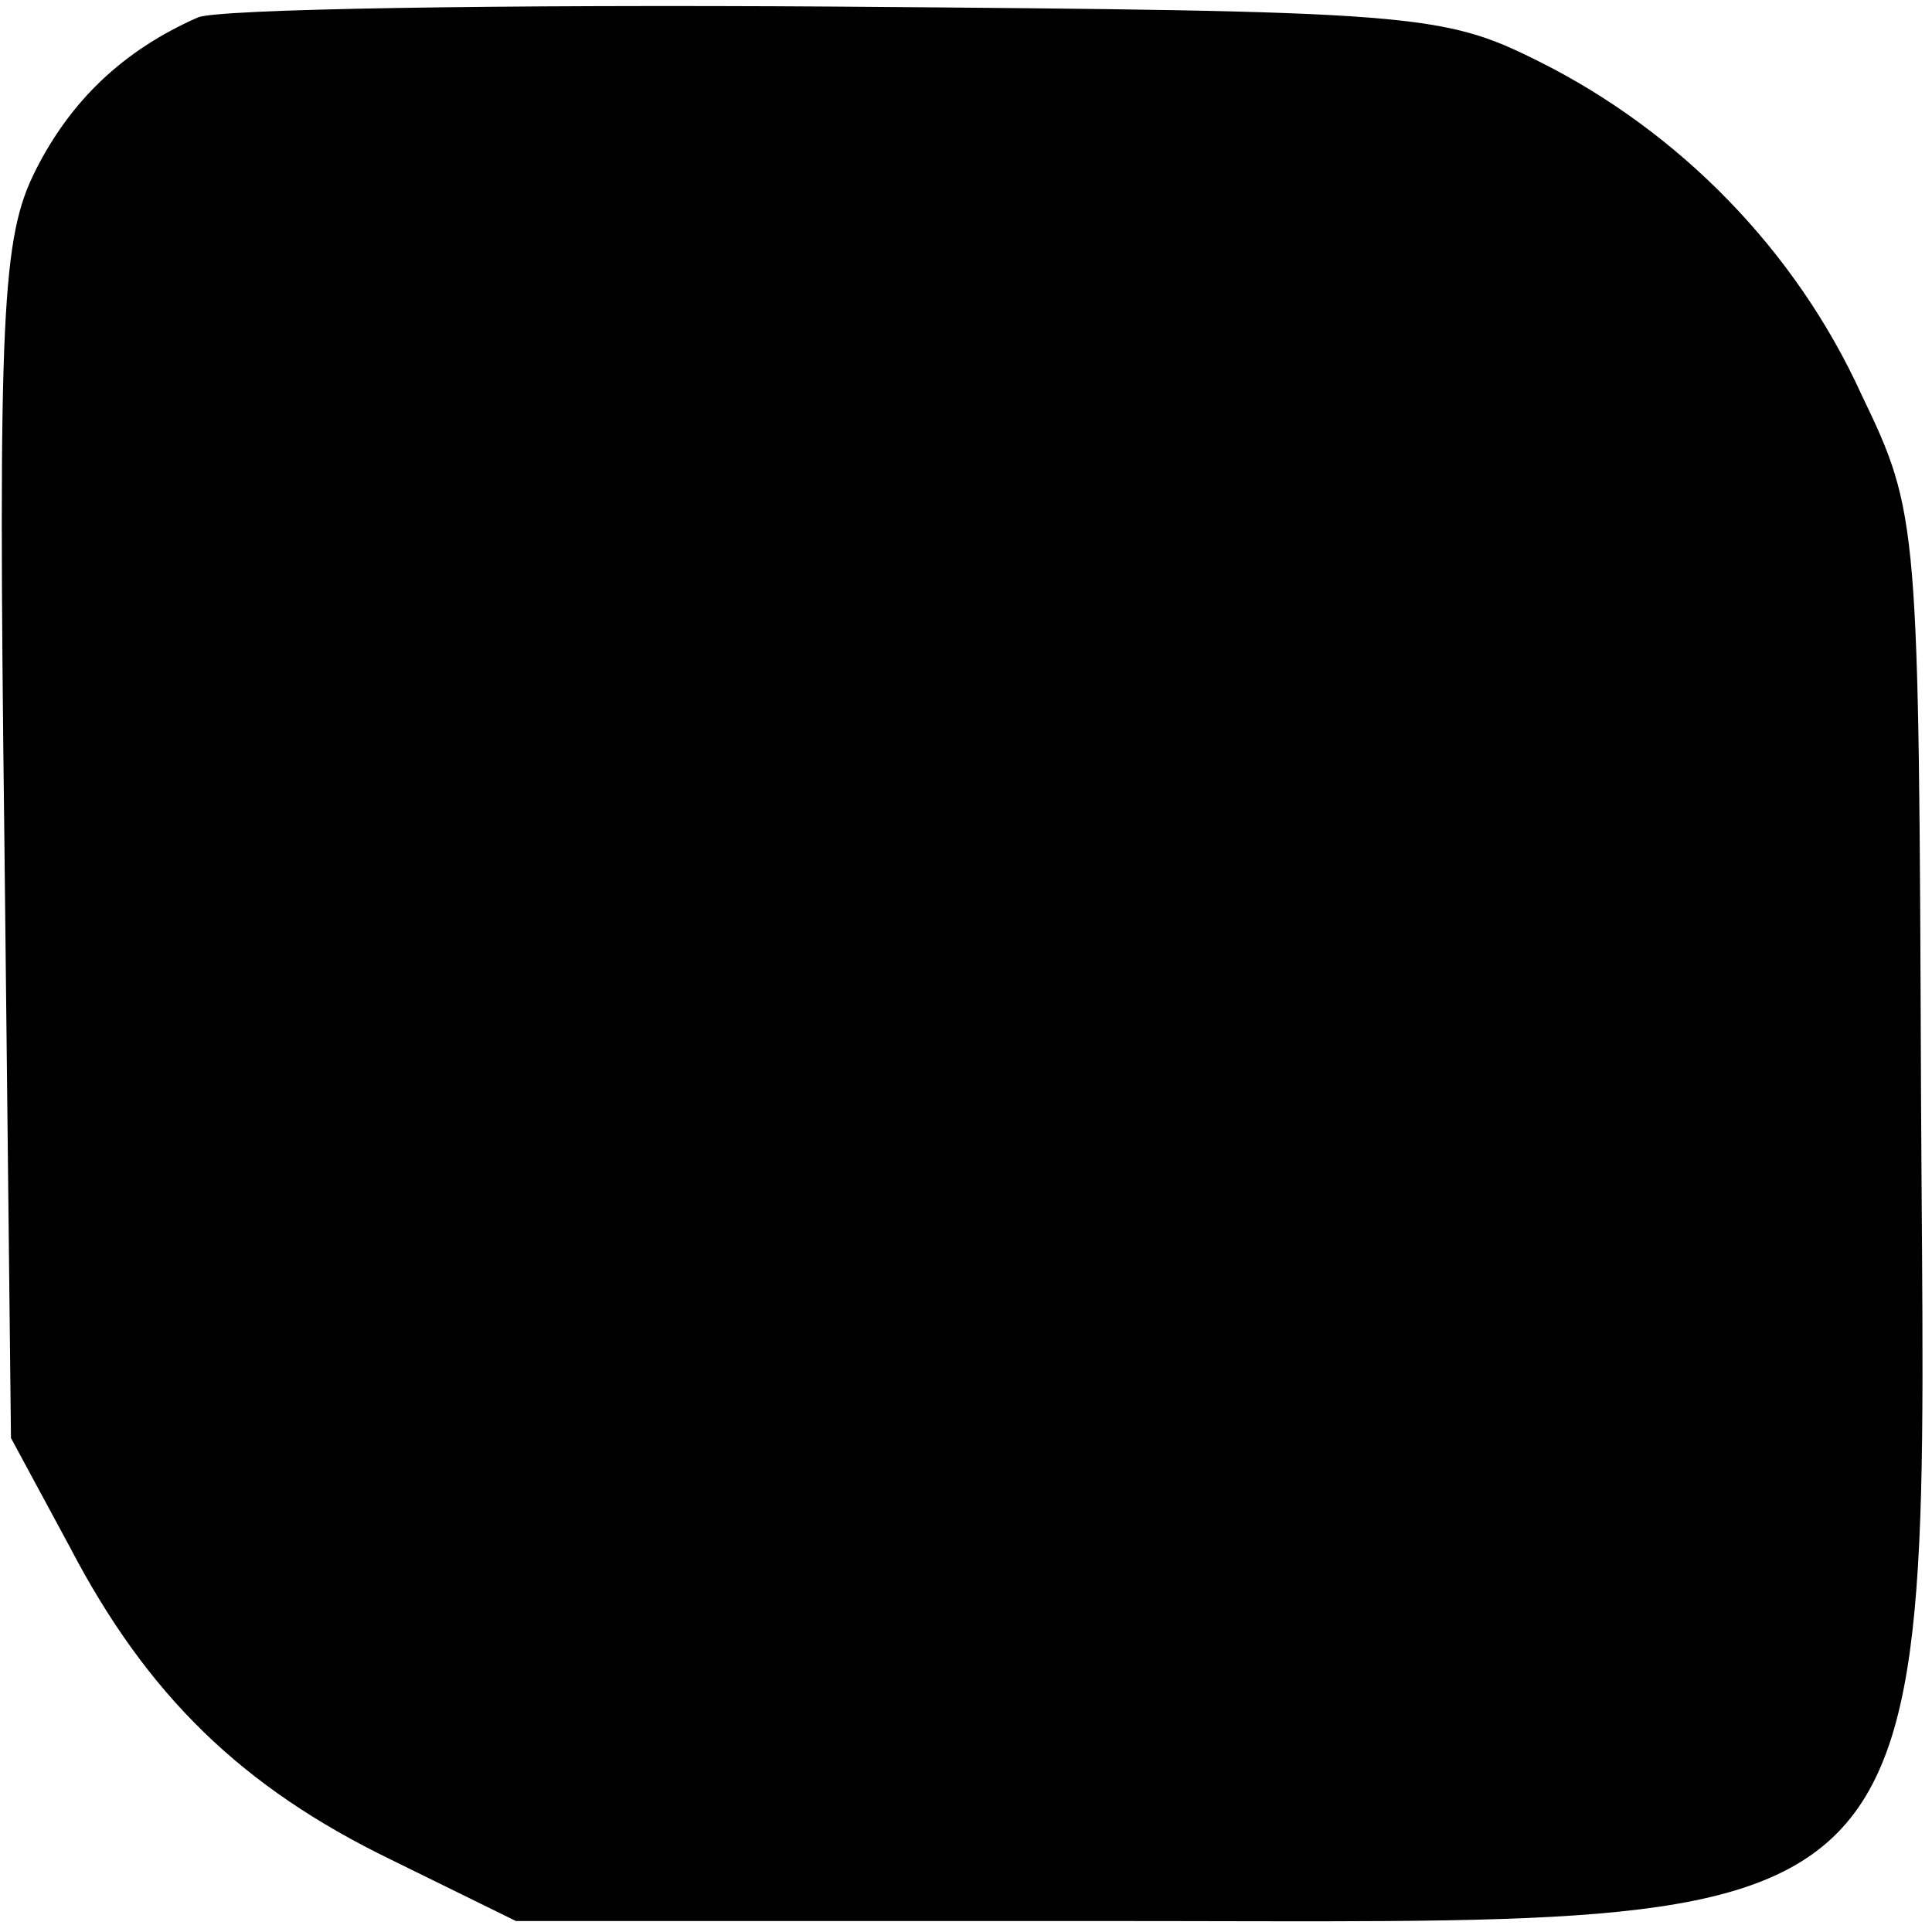
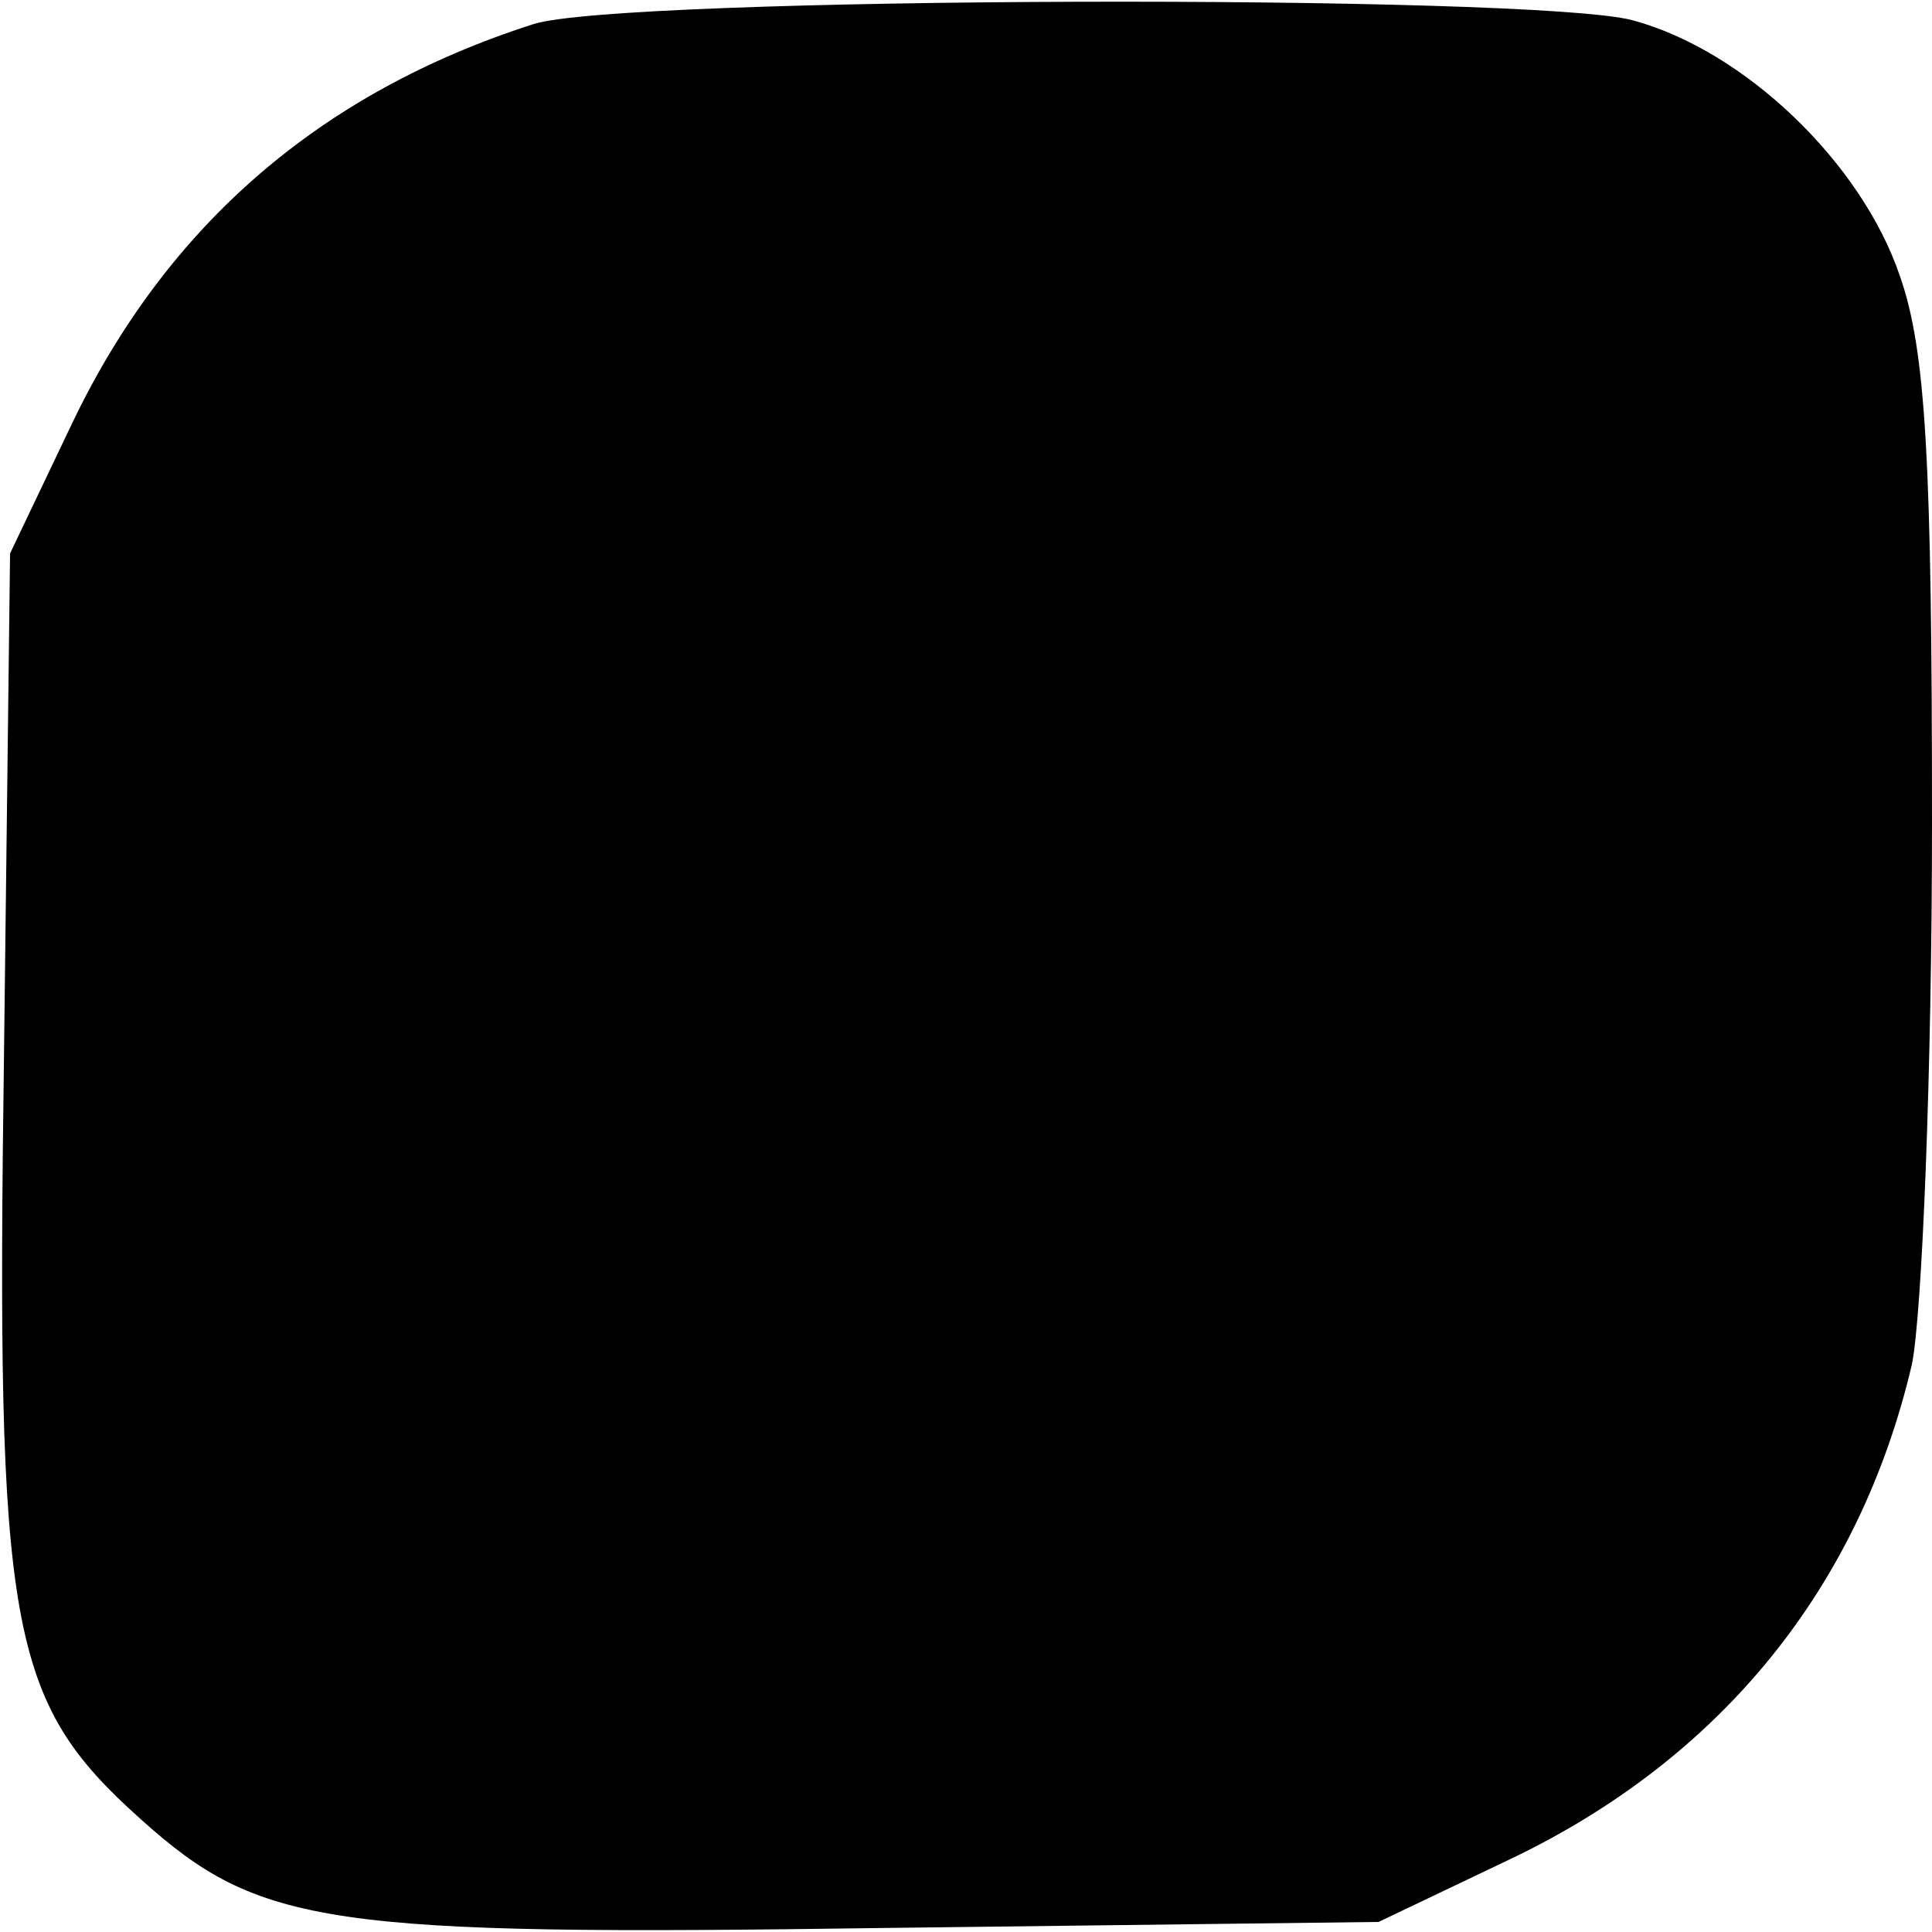
- <svg xmlns="http://www.w3.org/2000/svg" version="1.0" width="88pt" height="88pt" viewBox="0 0 88 88" preserveAspectRatio="xMidYMid meet">
-   <g transform="translate(0,88) scale(0.1,-0.1)" fill="#000000" stroke="none">
-     <path d="M90 872 c-34 -15 -58 -38 -74 -70 -15 -30 -17 -64 -14 -305 l3 -272 27 -50 c35 -67 78 -109 146 -142 l57 -28 270 0 c390 0 372 -18 370 376 -1 261 -1 265 -27 319 -30 66 -83 120 -147 152 -44 22 -56 23 -321 25 -151 1 -282 -1 -290 -5z" />
+ <svg xmlns="http://www.w3.org/2000/svg" version="1.0" width="96pt" height="96pt" viewBox="0 0 96 96" preserveAspectRatio="xMidYMid meet">
+   <g transform="translate(0,96) scale(0.1,-0.1)" fill="#000000" stroke="none">
+     <path d="M265 948 c-106 -34 -182 -100 -229 -198 l-31 -65 -3 -248 c-4 -287 2 -322 68 -381 59 -53 92 -58 369 -54 l246 3 65 31 c105 50 174 135 200 246 5 24 10 145 10 269 0 180 -3 235 -16 272 -19 56 -77 112 -133 127 -50 13 -503 12 -546 -2z" />
  </g>
</svg>
